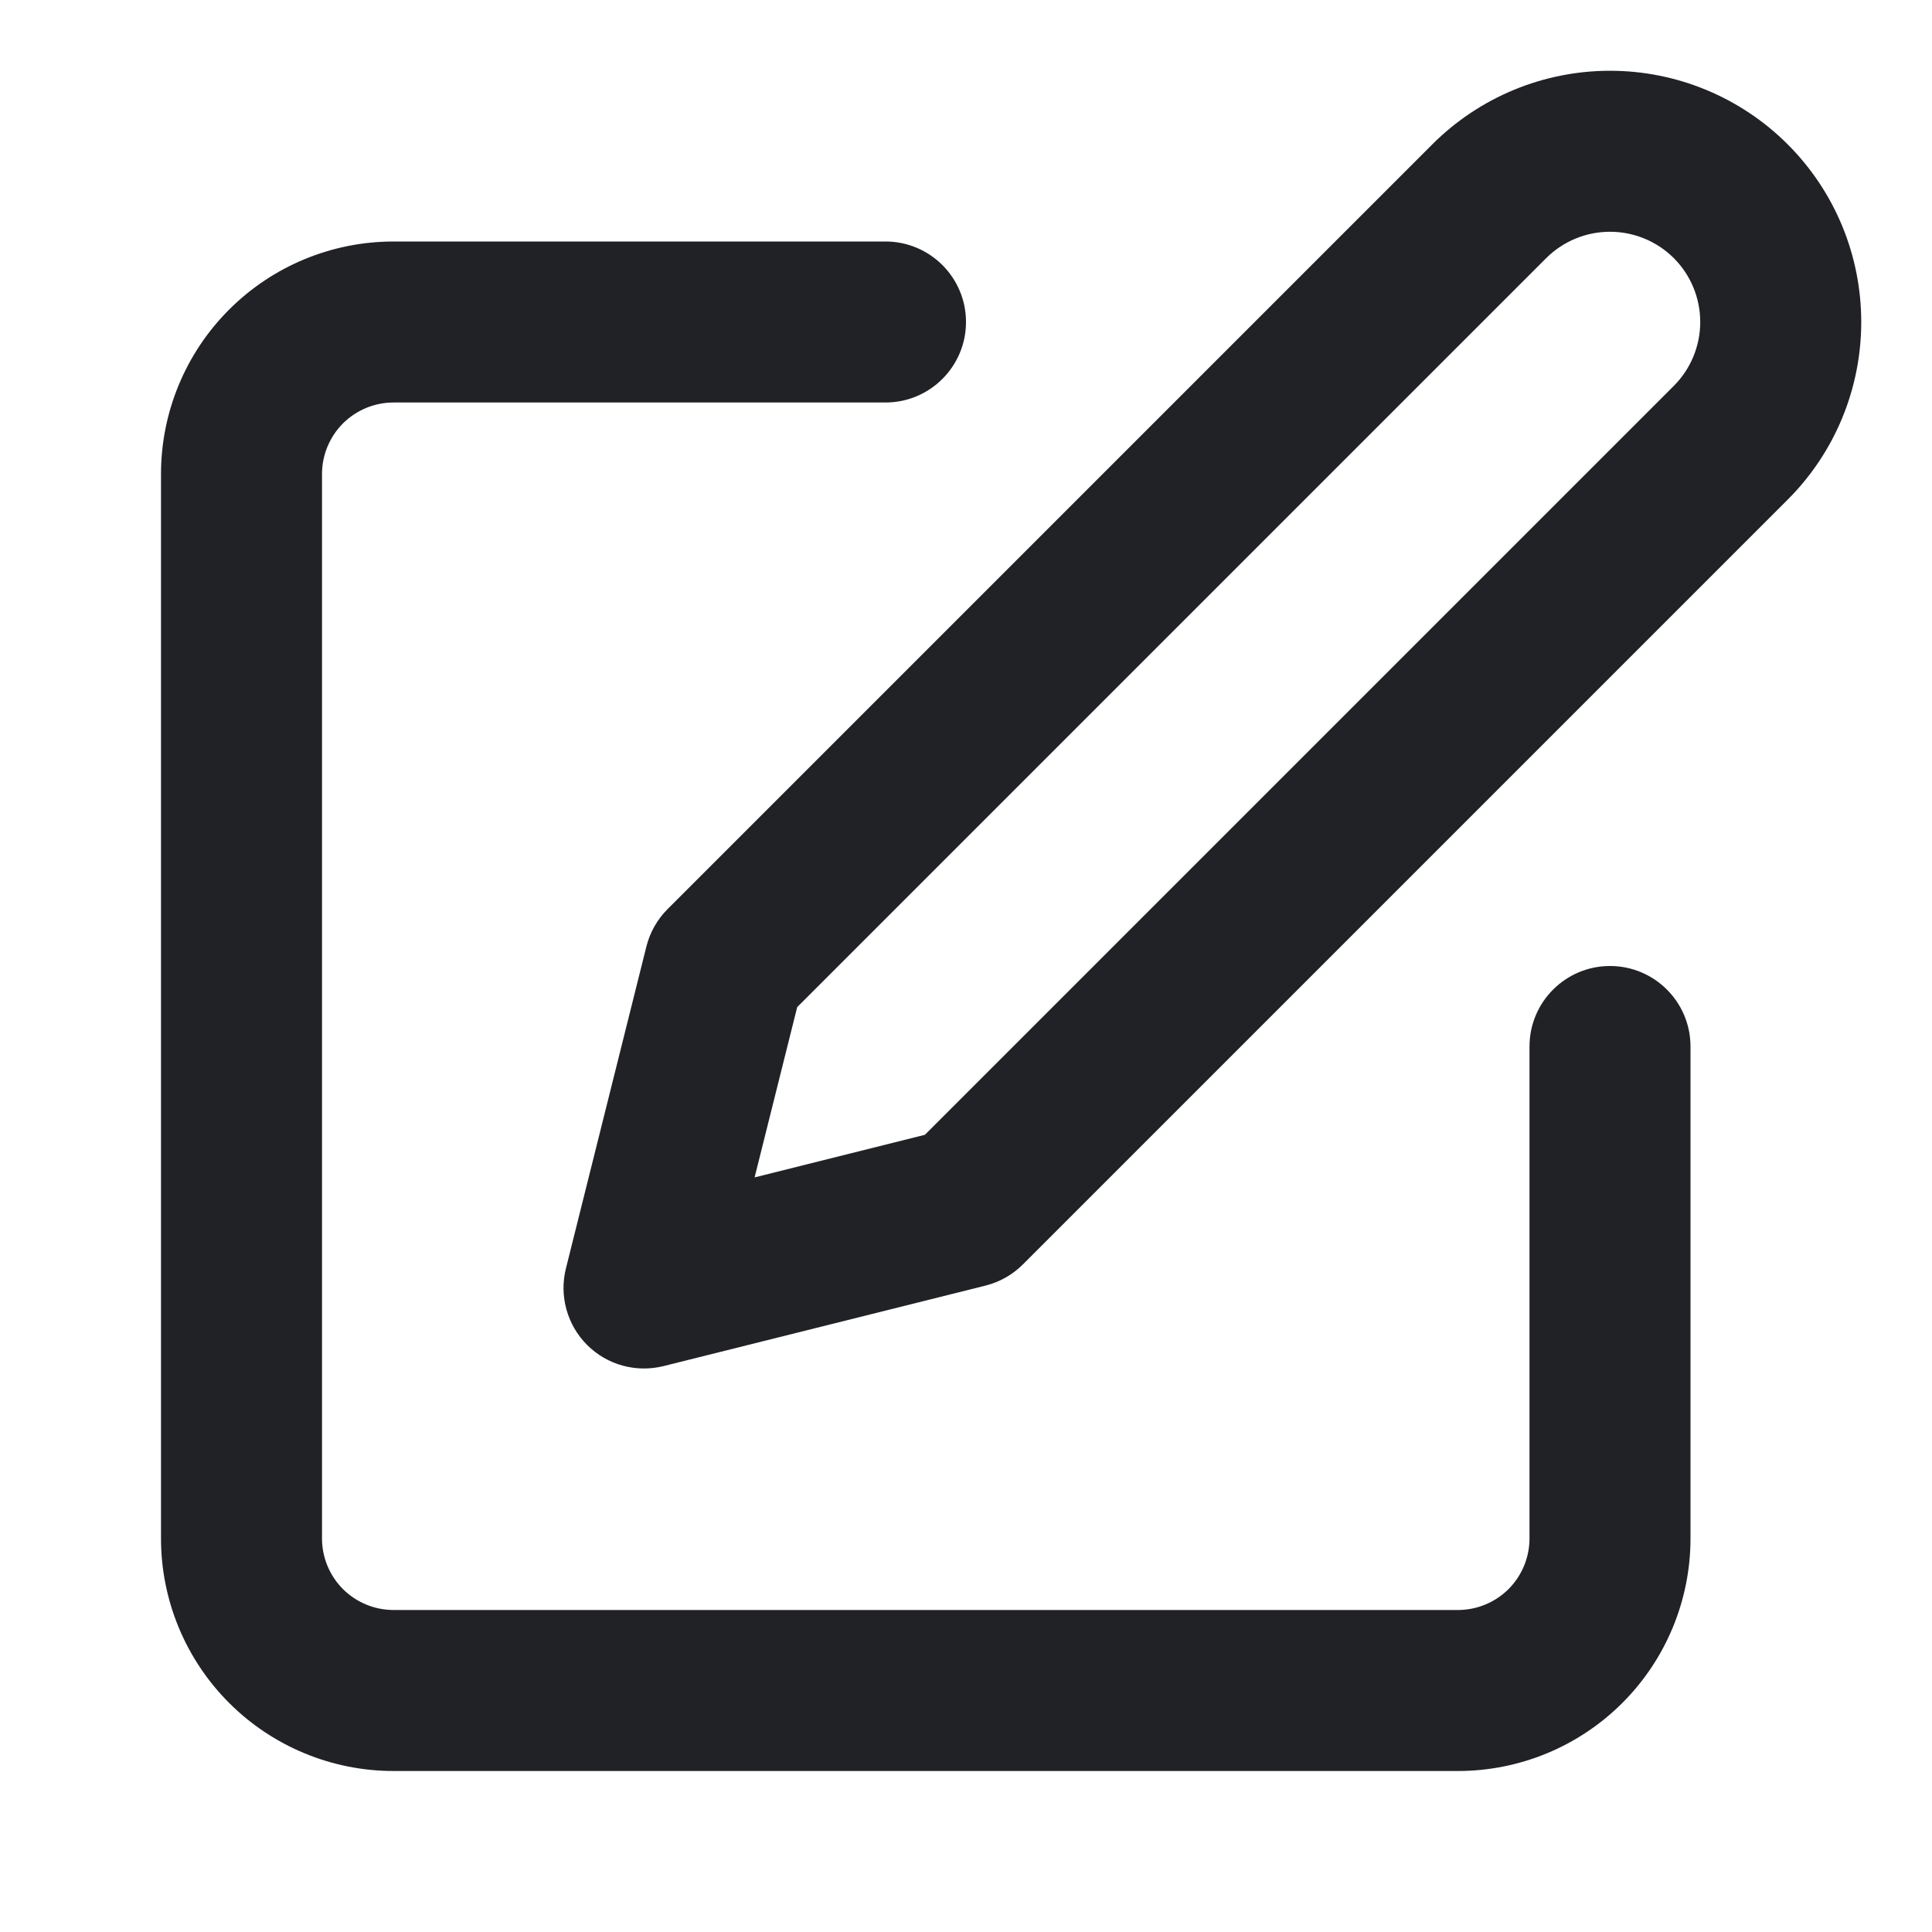
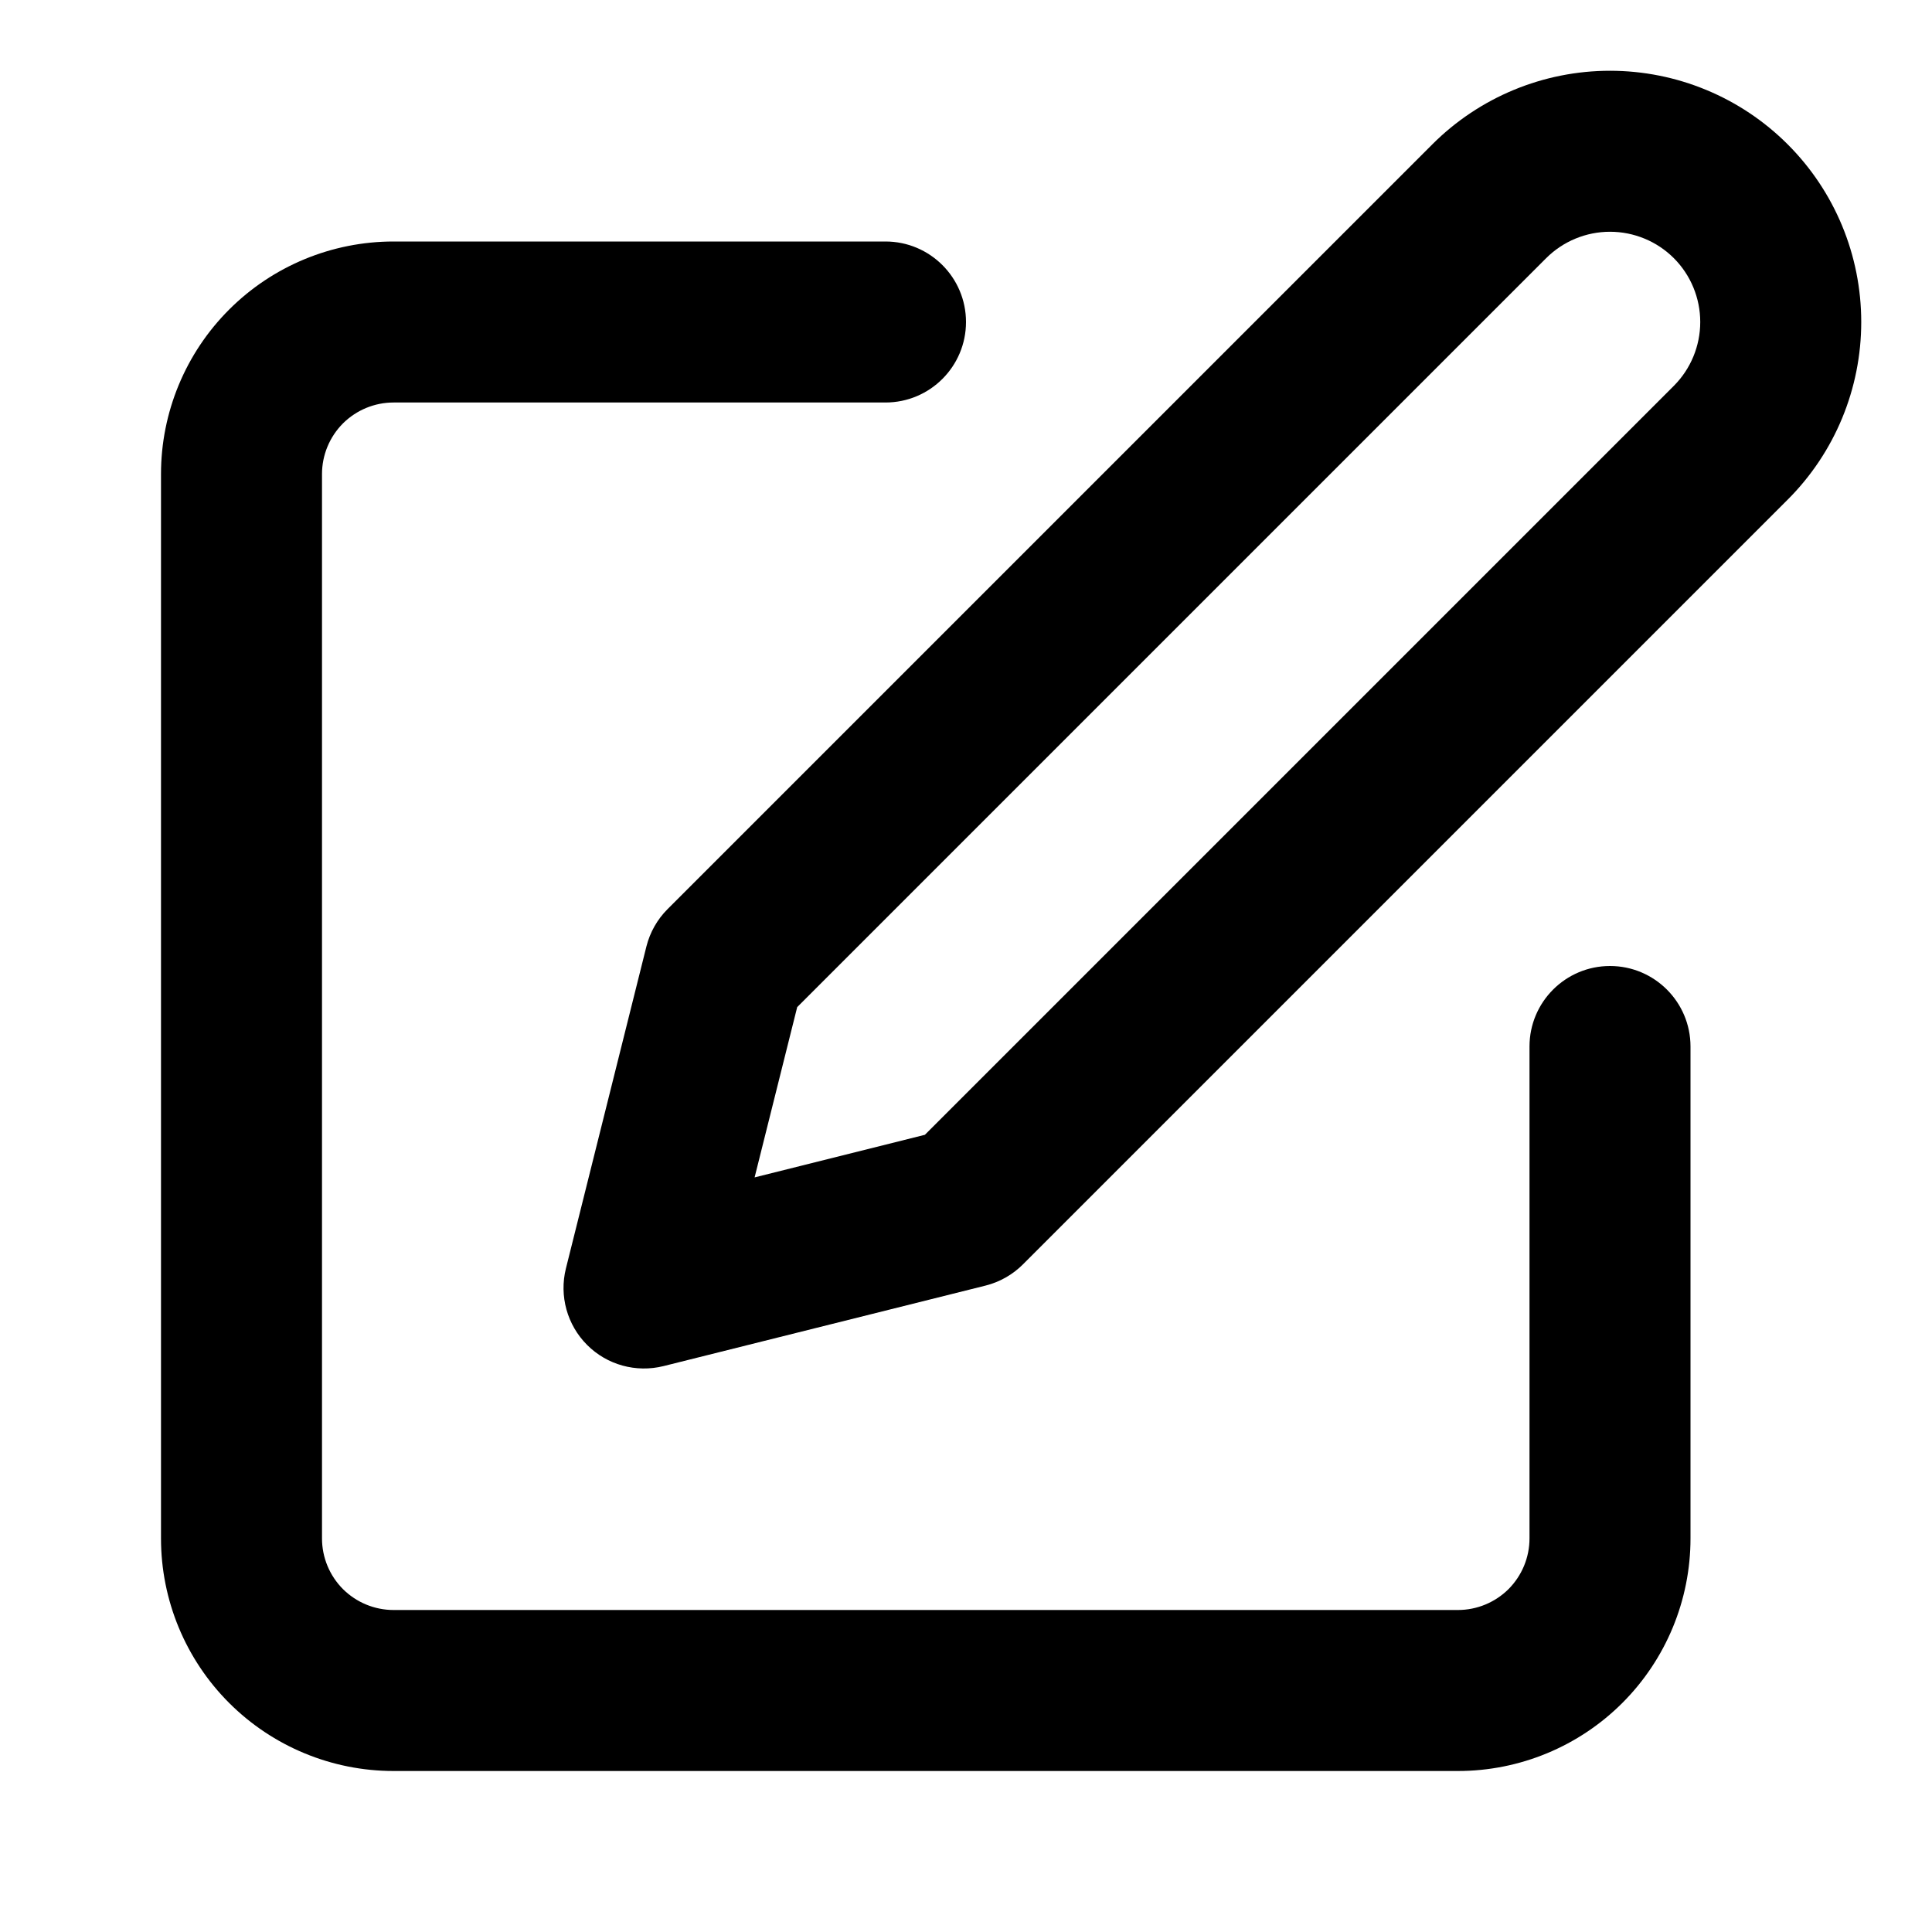
- <svg xmlns="http://www.w3.org/2000/svg" width="24" height="24" viewBox="0 0 24 24" fill="none">
-   <path fill-rule="evenodd" clip-rule="evenodd" d="M2.846 3.846C3.388 3.304 4.123 3 4.889 3H11C11.552 3 12 3.448 12 4C12 4.552 11.552 5 11 5H4.889C4.653 5 4.427 5.094 4.26 5.26C4.094 5.427 4 5.653 4 5.889V19.111C4 19.347 4.094 19.573 4.26 19.74C4.427 19.906 4.653 20 4.889 20H18.111C18.347 20 18.573 19.906 18.74 19.74C18.906 19.573 19 19.347 19 19.111V13C19 12.448 19.448 12 20 12C20.552 12 21 12.448 21 13V19.111C21 19.877 20.696 20.612 20.154 21.154C19.612 21.696 18.877 22 18.111 22H4.889C4.123 22 3.388 21.696 2.846 21.154C2.304 20.612 2 19.877 2 19.111V5.889C2 5.123 2.304 4.388 2.846 3.846Z" fill="#202226" />
-   <path fill-rule="evenodd" clip-rule="evenodd" d="M20 2.879C19.703 2.879 19.417 2.997 19.207 3.207L9.903 12.511L9.374 14.626L11.489 14.097L20.793 4.793C21.003 4.583 21.121 4.297 21.121 4C21.121 3.703 21.003 3.417 20.793 3.207C20.583 2.997 20.297 2.879 20 2.879ZM17.793 1.793C18.378 1.208 19.172 0.879 20 0.879C20.828 0.879 21.622 1.208 22.207 1.793C22.793 2.378 23.121 3.172 23.121 4C23.121 4.828 22.793 5.622 22.207 6.207L12.707 15.707C12.579 15.835 12.418 15.926 12.243 15.97L8.243 16.97C7.902 17.055 7.541 16.956 7.293 16.707C7.045 16.459 6.945 16.098 7.03 15.757L8.03 11.757C8.074 11.582 8.165 11.421 8.293 11.293L17.793 1.793Z" fill="#202226" />
+ <svg xmlns="http://www.w3.org/2000/svg" viewBox="0 0 24 24" fill="black">
+   <path fill-rule="evenodd" clip-rule="evenodd" d="M2.846 3.846C3.388 3.304 4.123 3 4.889 3H11C11.552 3 12 3.448 12 4C12 4.552 11.552 5 11 5H4.889C4.653 5 4.427 5.094 4.26 5.26C4.094 5.427 4 5.653 4 5.889V19.111C4 19.347 4.094 19.573 4.26 19.74C4.427 19.906 4.653 20 4.889 20H18.111C18.347 20 18.573 19.906 18.74 19.74C18.906 19.573 19 19.347 19 19.111V13C19 12.448 19.448 12 20 12C20.552 12 21 12.448 21 13V19.111C21 19.877 20.696 20.612 20.154 21.154C19.612 21.696 18.877 22 18.111 22H4.889C4.123 22 3.388 21.696 2.846 21.154C2.304 20.612 2 19.877 2 19.111V5.889C2 5.123 2.304 4.388 2.846 3.846Z" />
+   <path fill-rule="evenodd" clip-rule="evenodd" d="M20 2.879C19.703 2.879 19.417 2.997 19.207 3.207L9.903 12.511L9.374 14.626L11.489 14.097L20.793 4.793C21.003 4.583 21.121 4.297 21.121 4C21.121 3.703 21.003 3.417 20.793 3.207C20.583 2.997 20.297 2.879 20 2.879ZM17.793 1.793C18.378 1.208 19.172 0.879 20 0.879C20.828 0.879 21.622 1.208 22.207 1.793C22.793 2.378 23.121 3.172 23.121 4C23.121 4.828 22.793 5.622 22.207 6.207L12.707 15.707C12.579 15.835 12.418 15.926 12.243 15.97L8.243 16.97C7.902 17.055 7.541 16.956 7.293 16.707C7.045 16.459 6.945 16.098 7.03 15.757L8.03 11.757C8.074 11.582 8.165 11.421 8.293 11.293L17.793 1.793Z" />
</svg>
